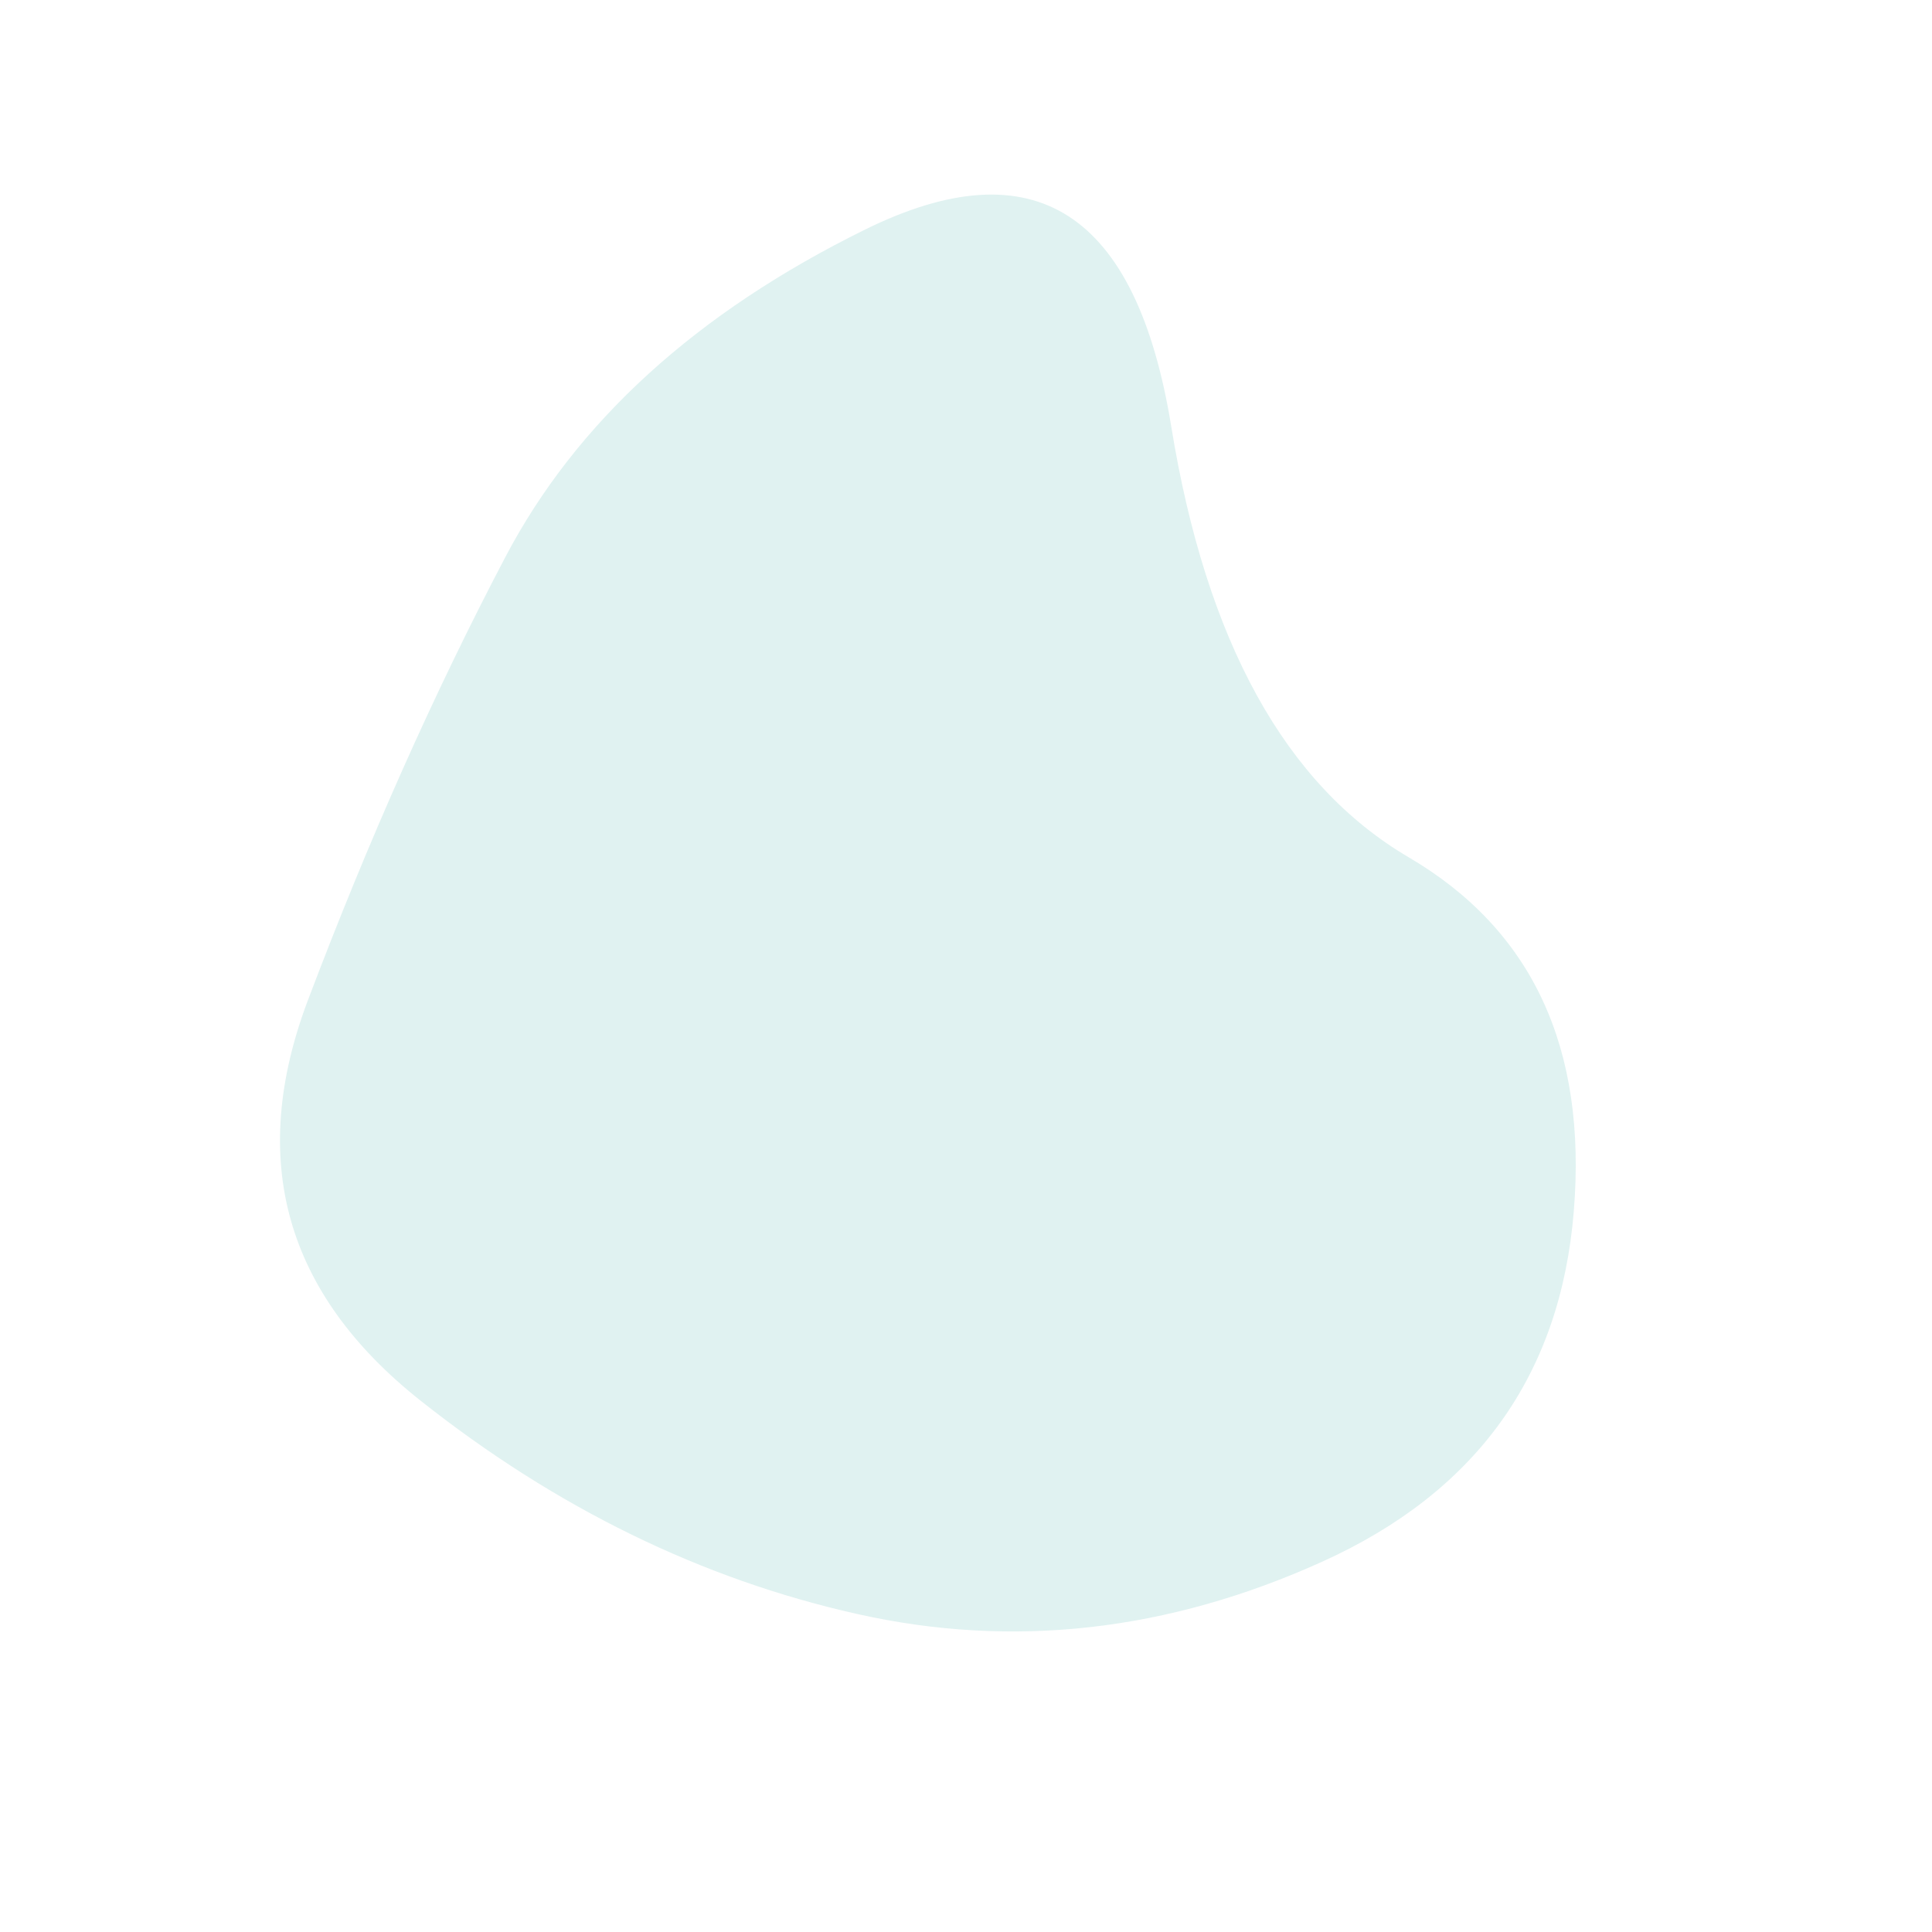
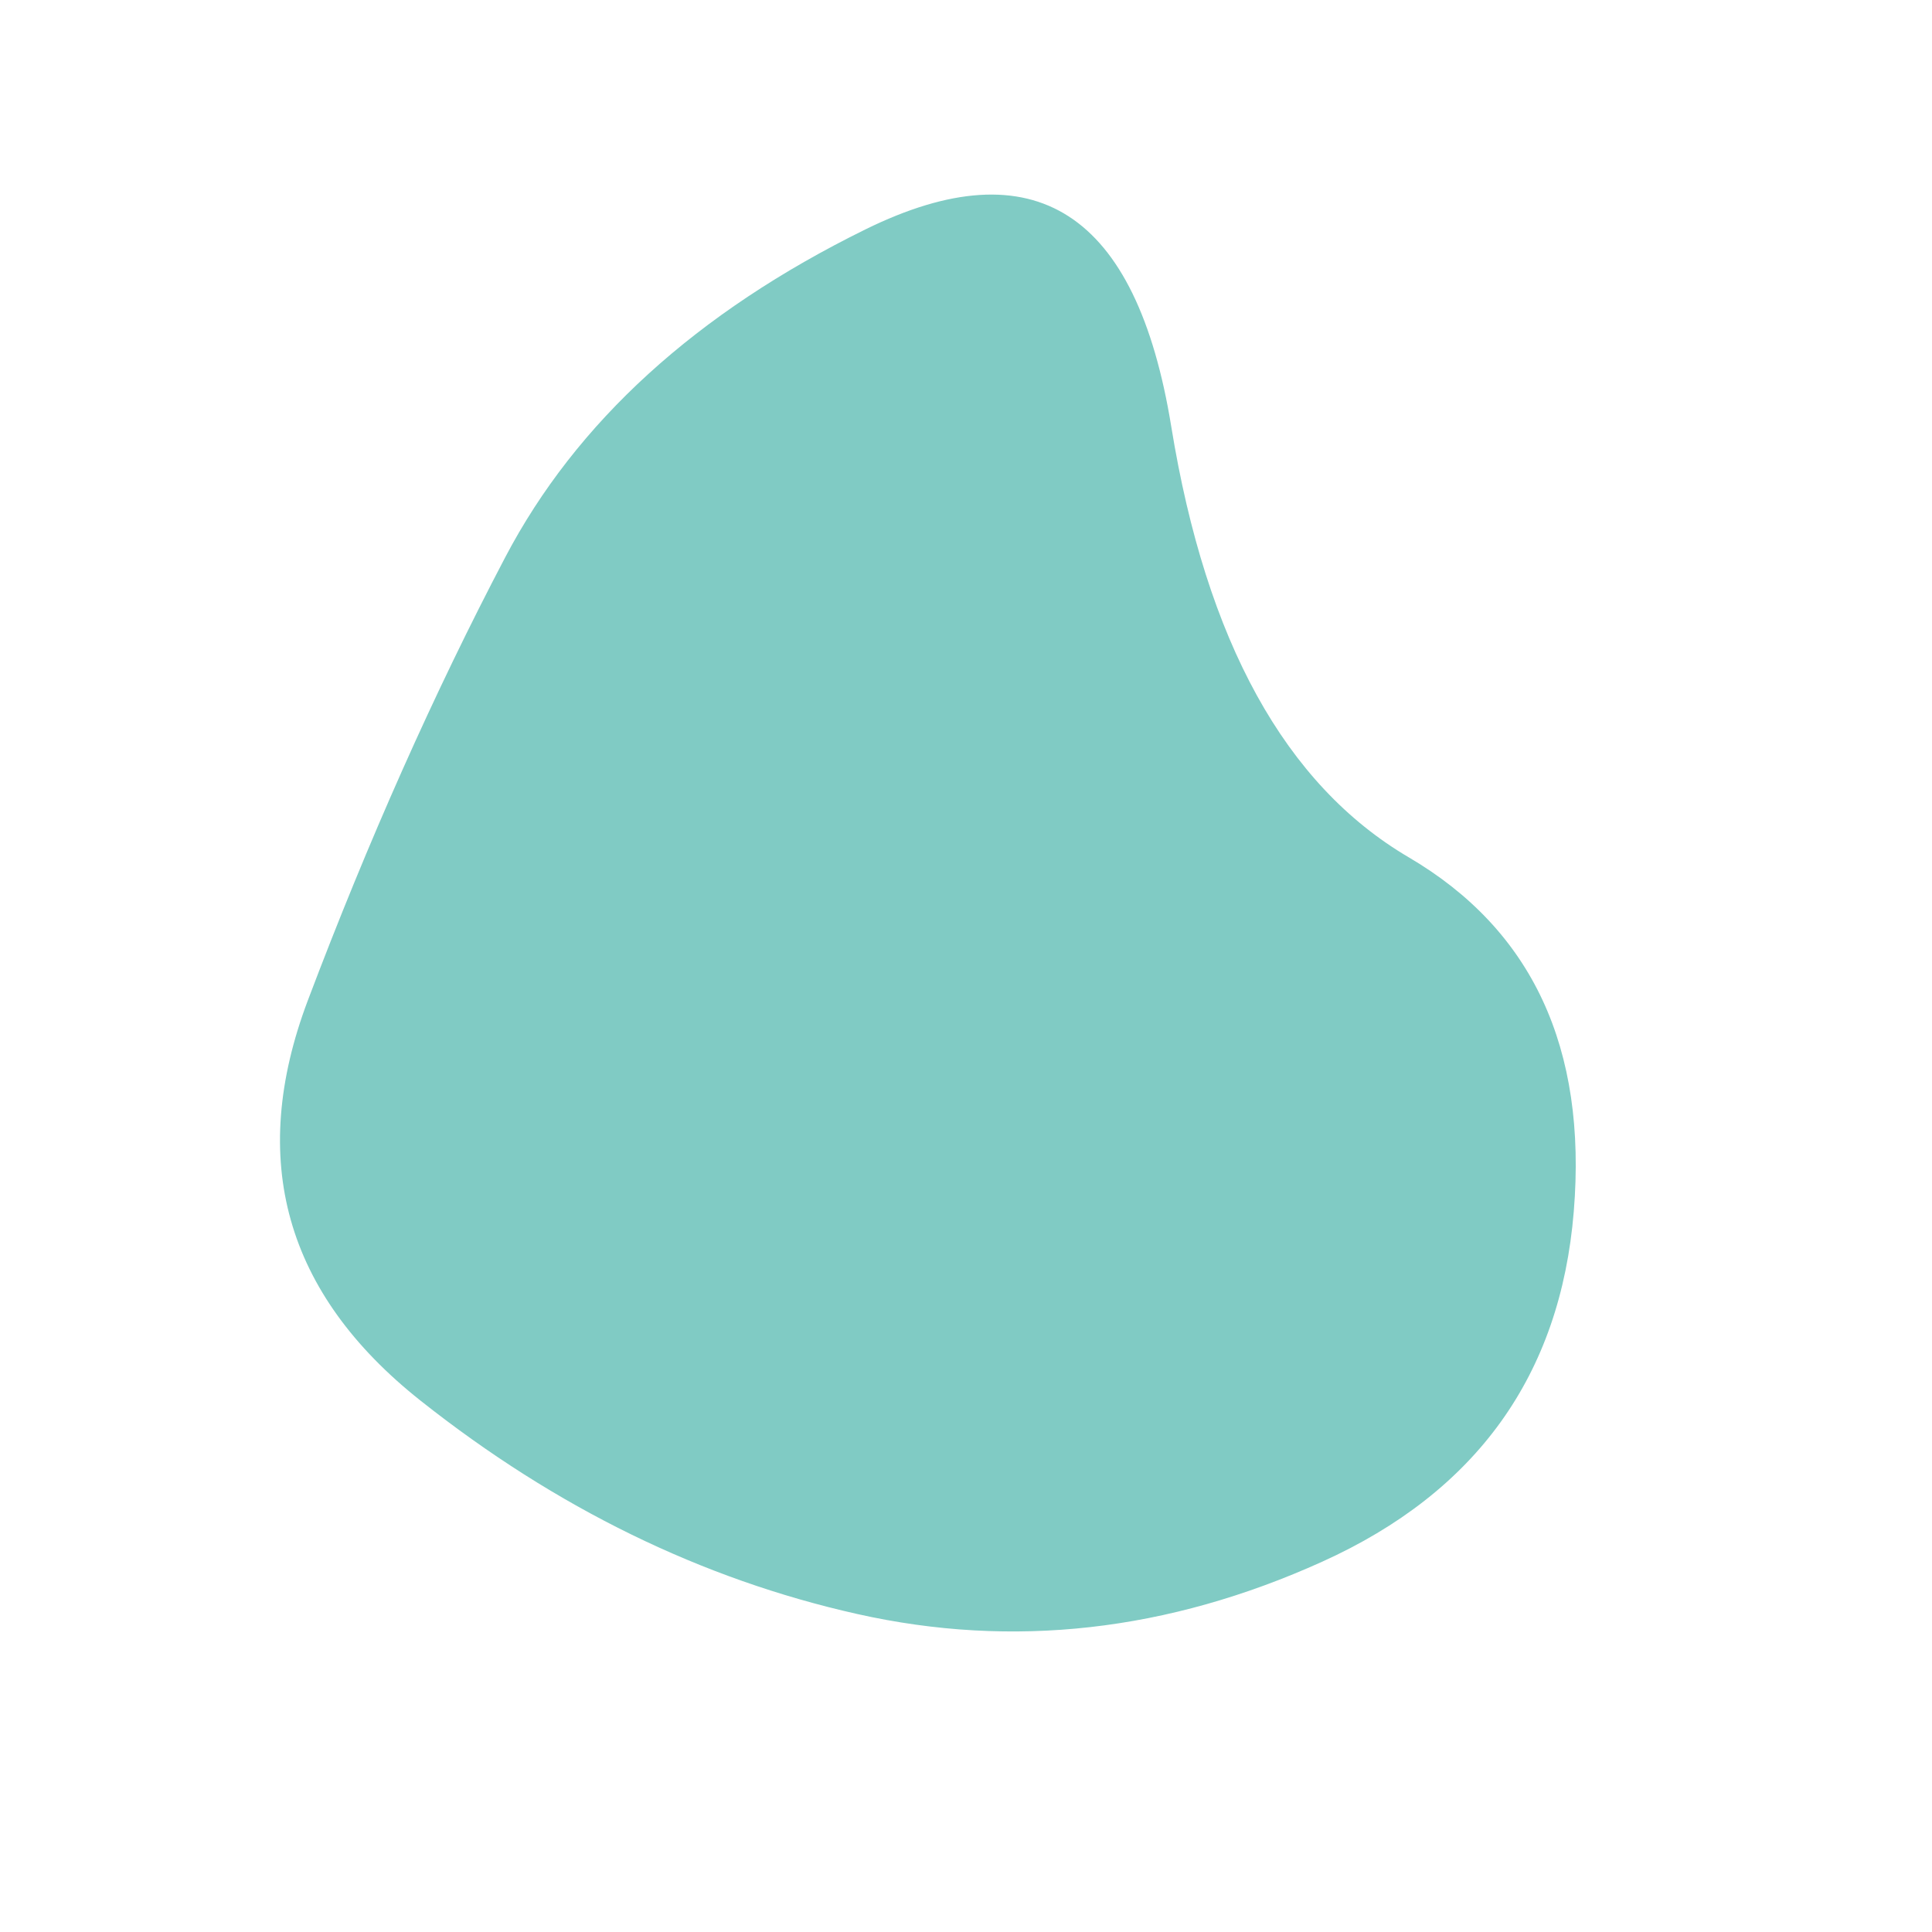
<svg xmlns="http://www.w3.org/2000/svg" id="10015.io" viewBox="0 0 480 480">
-   <path fill="#E0F2F1" d="M391,301Q386,362,328.5,388Q271,414,213,401Q155,388,104.5,348Q54,308,76.5,248.5Q99,189,125.5,138.5Q152,88,215,57Q278,26,291,106Q304,186,350,213Q396,240,391,301Z" />
+   <path fill="#80CBC4" d="M391,301Q386,362,328.5,388Q271,414,213,401Q155,388,104.5,348Q54,308,76.5,248.5Q99,189,125.5,138.5Q152,88,215,57Q278,26,291,106Q304,186,350,213Q396,240,391,301Z" />
</svg>
